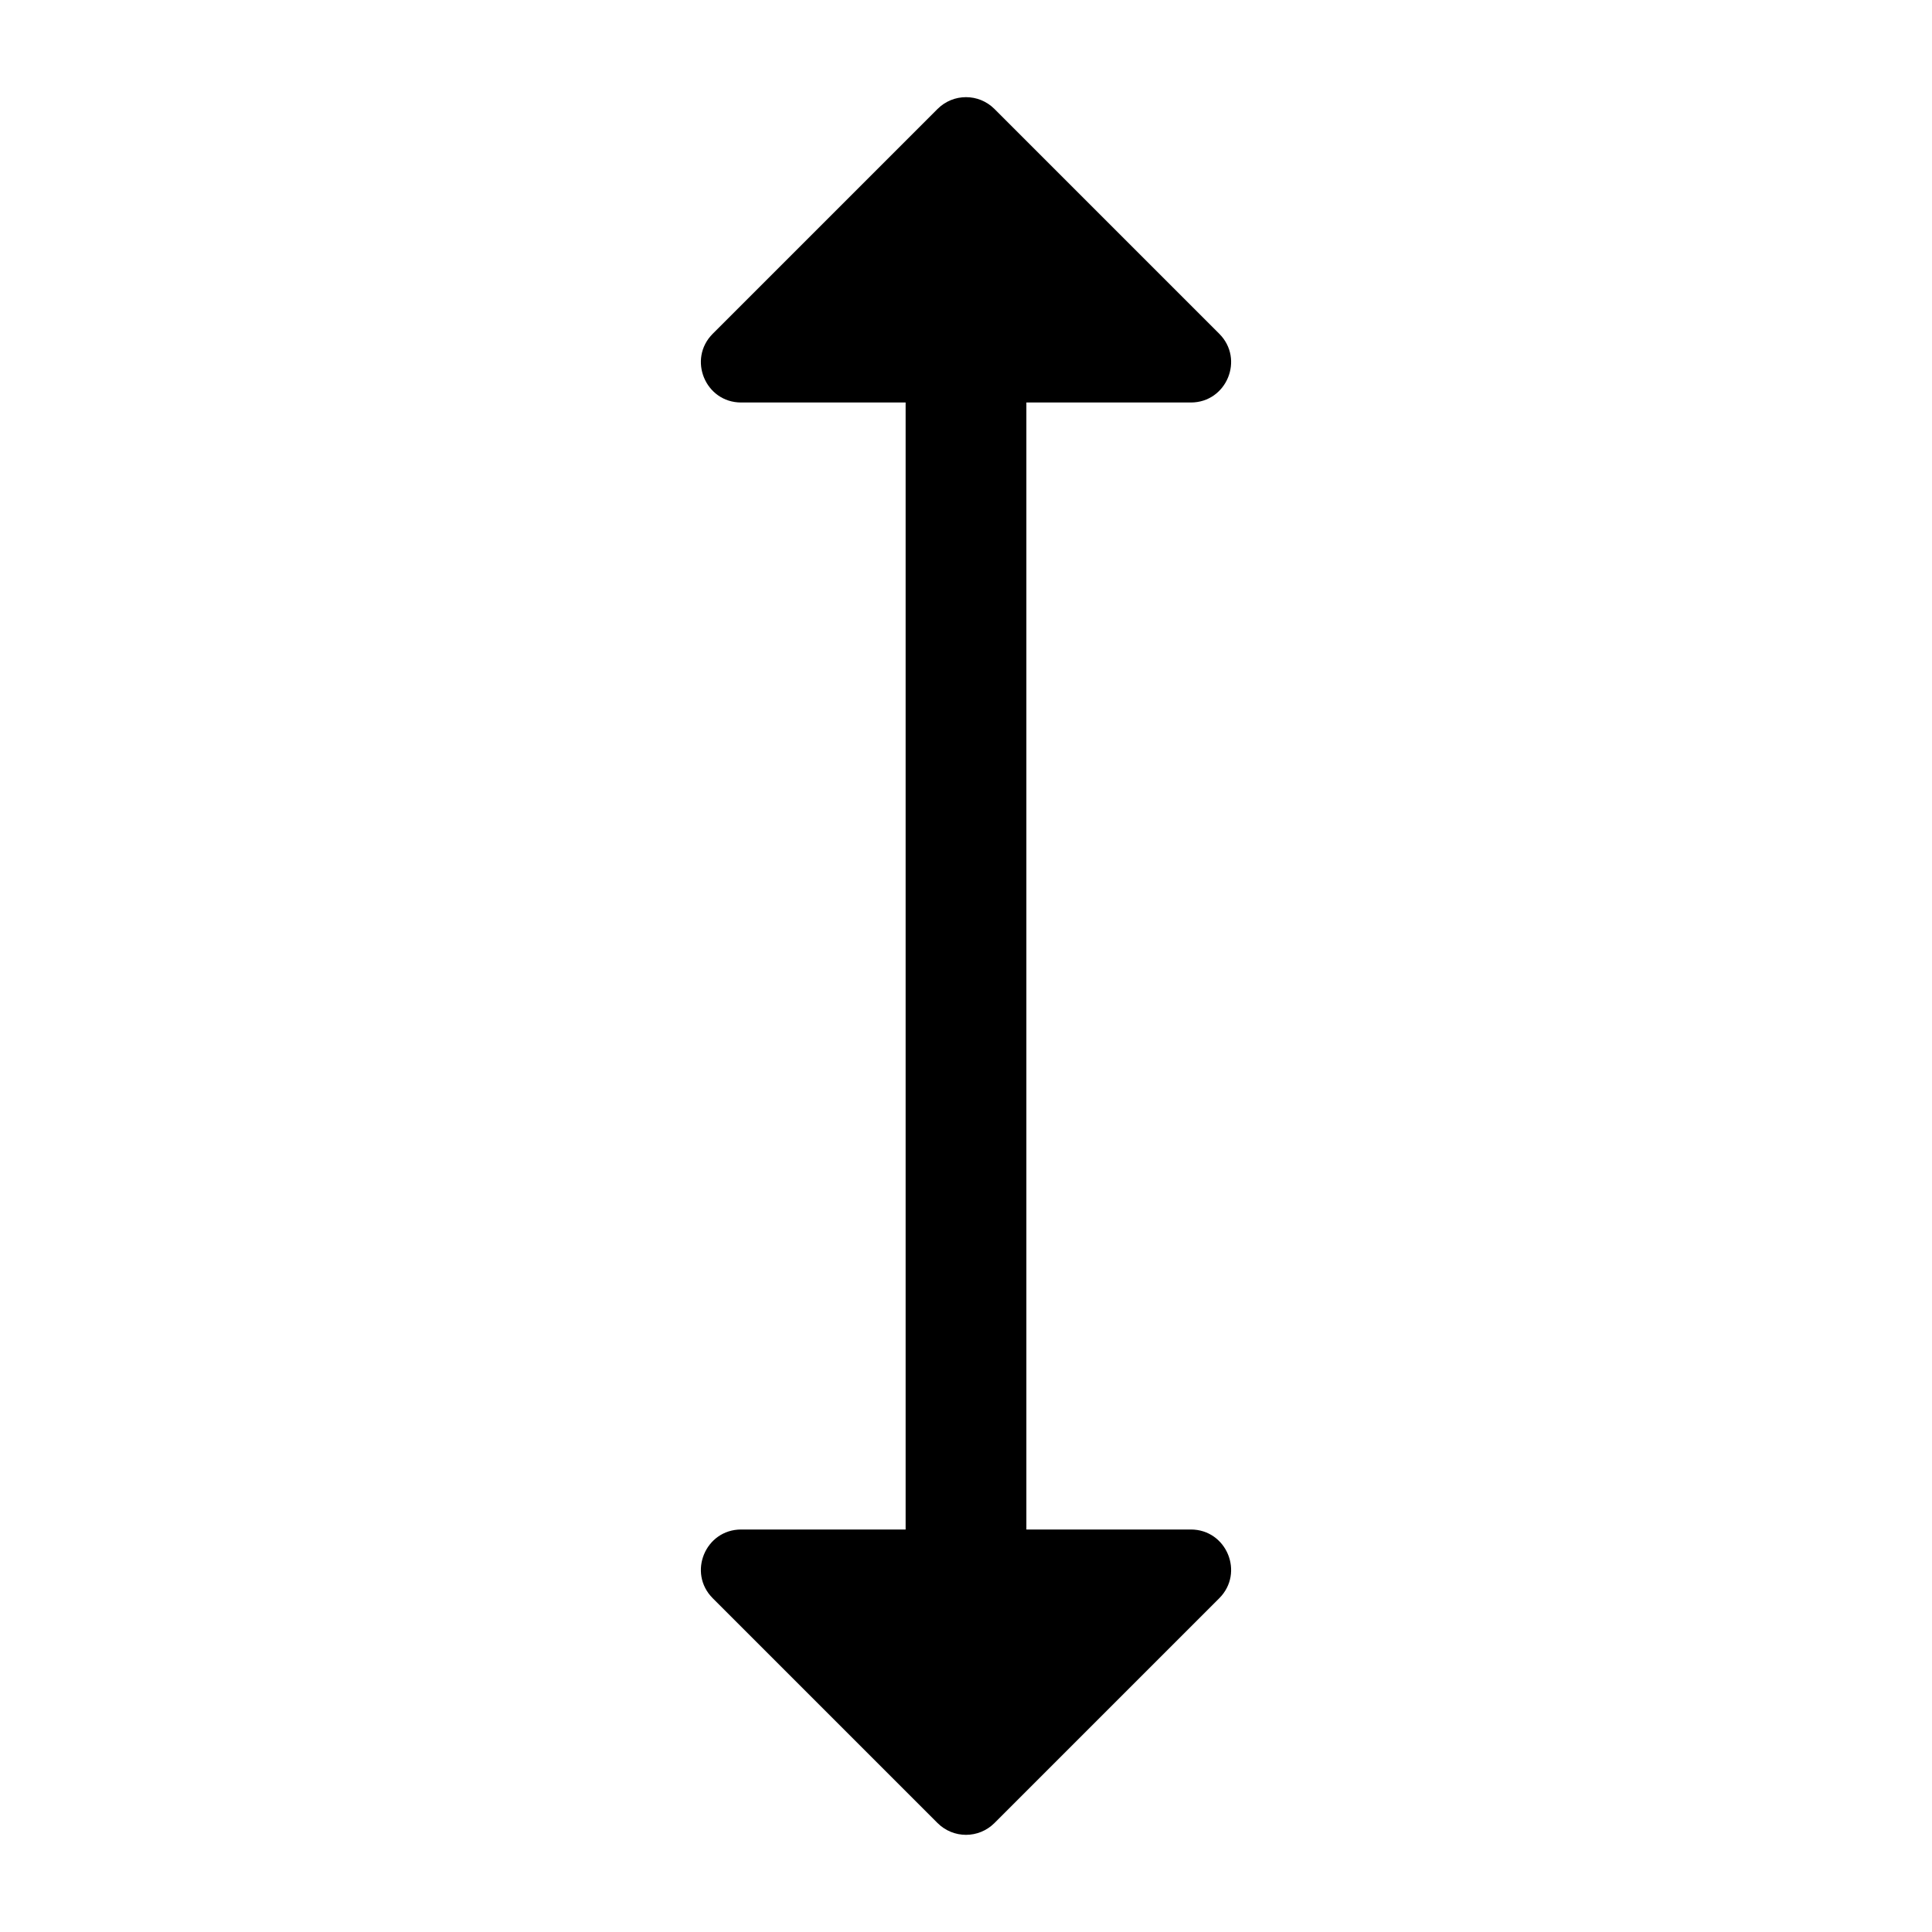
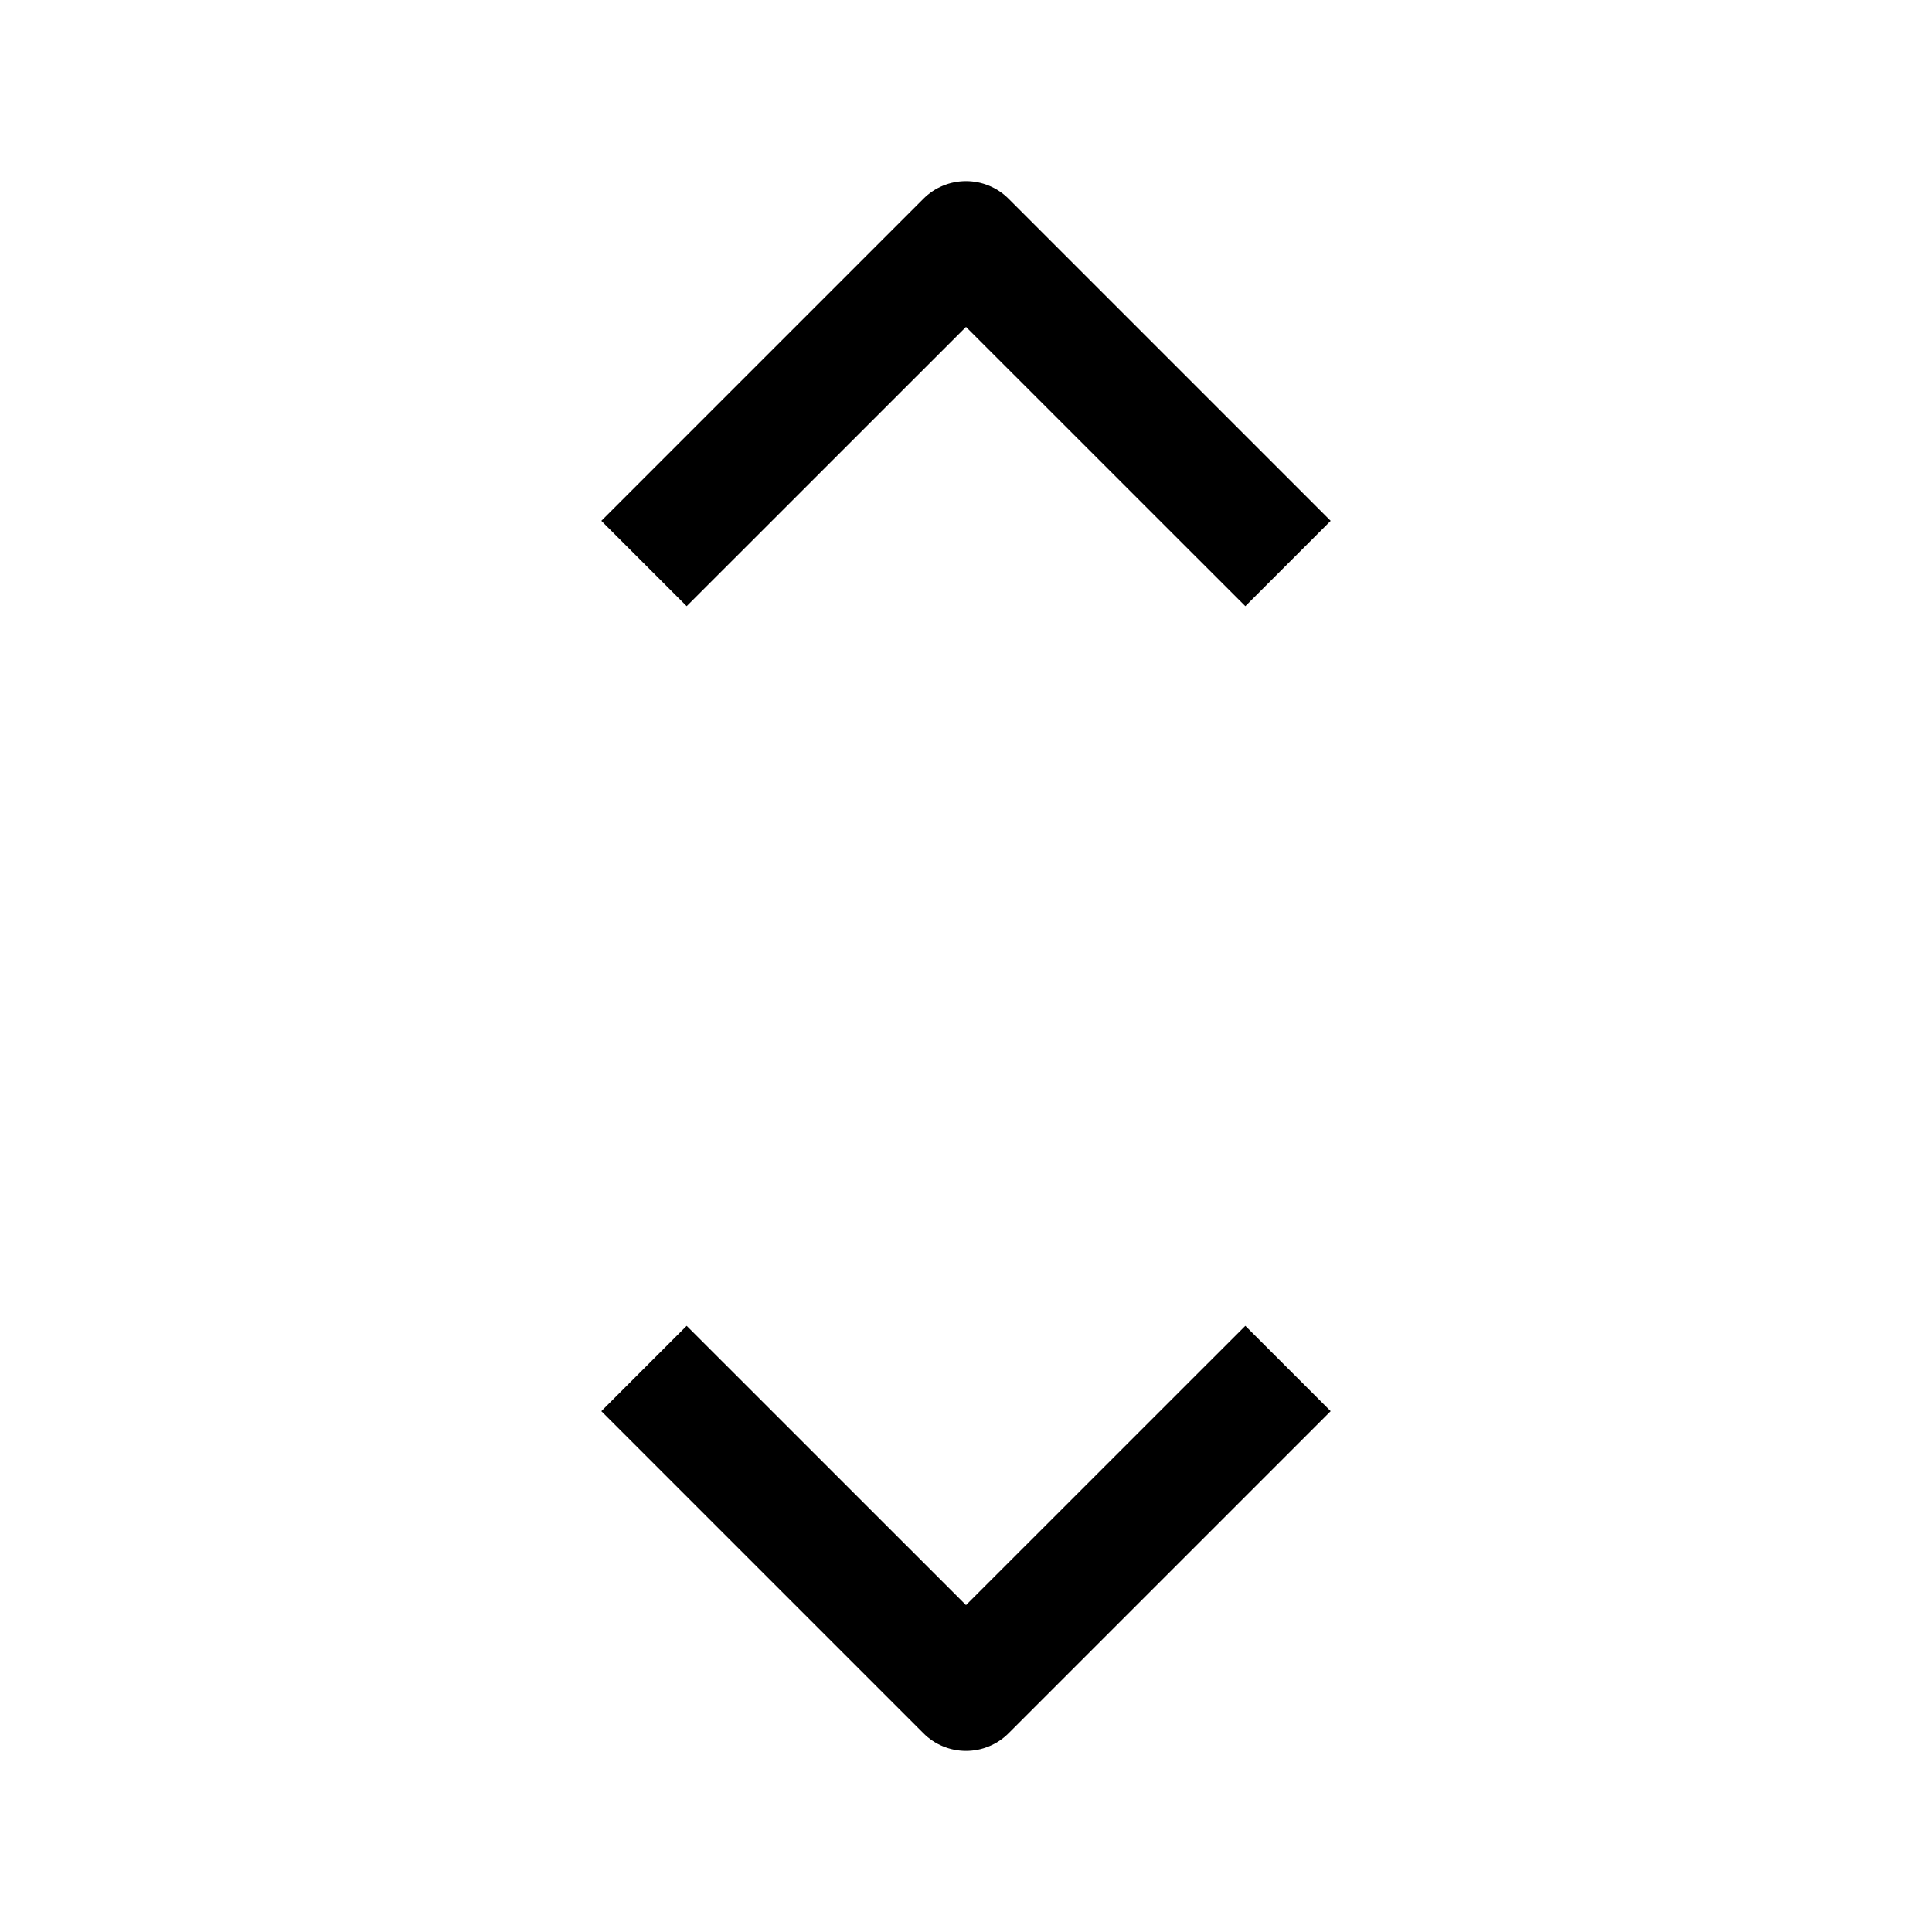
<svg xmlns="http://www.w3.org/2000/svg" width="24" height="24" viewBox="0 0 24 24">
-   <path fill-rule="evenodd" clip-rule="evenodd" d="M11.646 22.646L8.854 19.854C8.539 19.539 8.762 19 9.207 19L11.25 19L11.25 5L9.207 5C8.762 5 8.539 4.461 8.854 4.146L11.646 1.354C11.842 1.158 12.158 1.158 12.354 1.354L15.146 4.146C15.461 4.461 15.238 5 14.793 5L12.75 5L12.75 19L14.793 19C15.238 19 15.461 19.539 15.146 19.854L12.354 22.646C12.158 22.842 11.842 22.842 11.646 22.646Z" />
+   <path fill-rule="evenodd" clip-rule="evenodd" d="M16.53 17.53L12.53 21.53C12.39 21.671 12.199 21.75 12 21.75C11.801 21.75 11.61 21.671 11.47 21.53L7.47 17.53L8.53 16.47L12 19.939L15.47 16.47L16.53 17.53ZM16.53 6.47L12.53 2.47C12.39 2.329 12.199 2.25 12 2.25C11.801 2.25 11.61 2.329 11.47 2.47L7.47 6.47L8.53 7.53L12 4.061L15.47 7.53L16.53 6.47Z" />
</svg>
